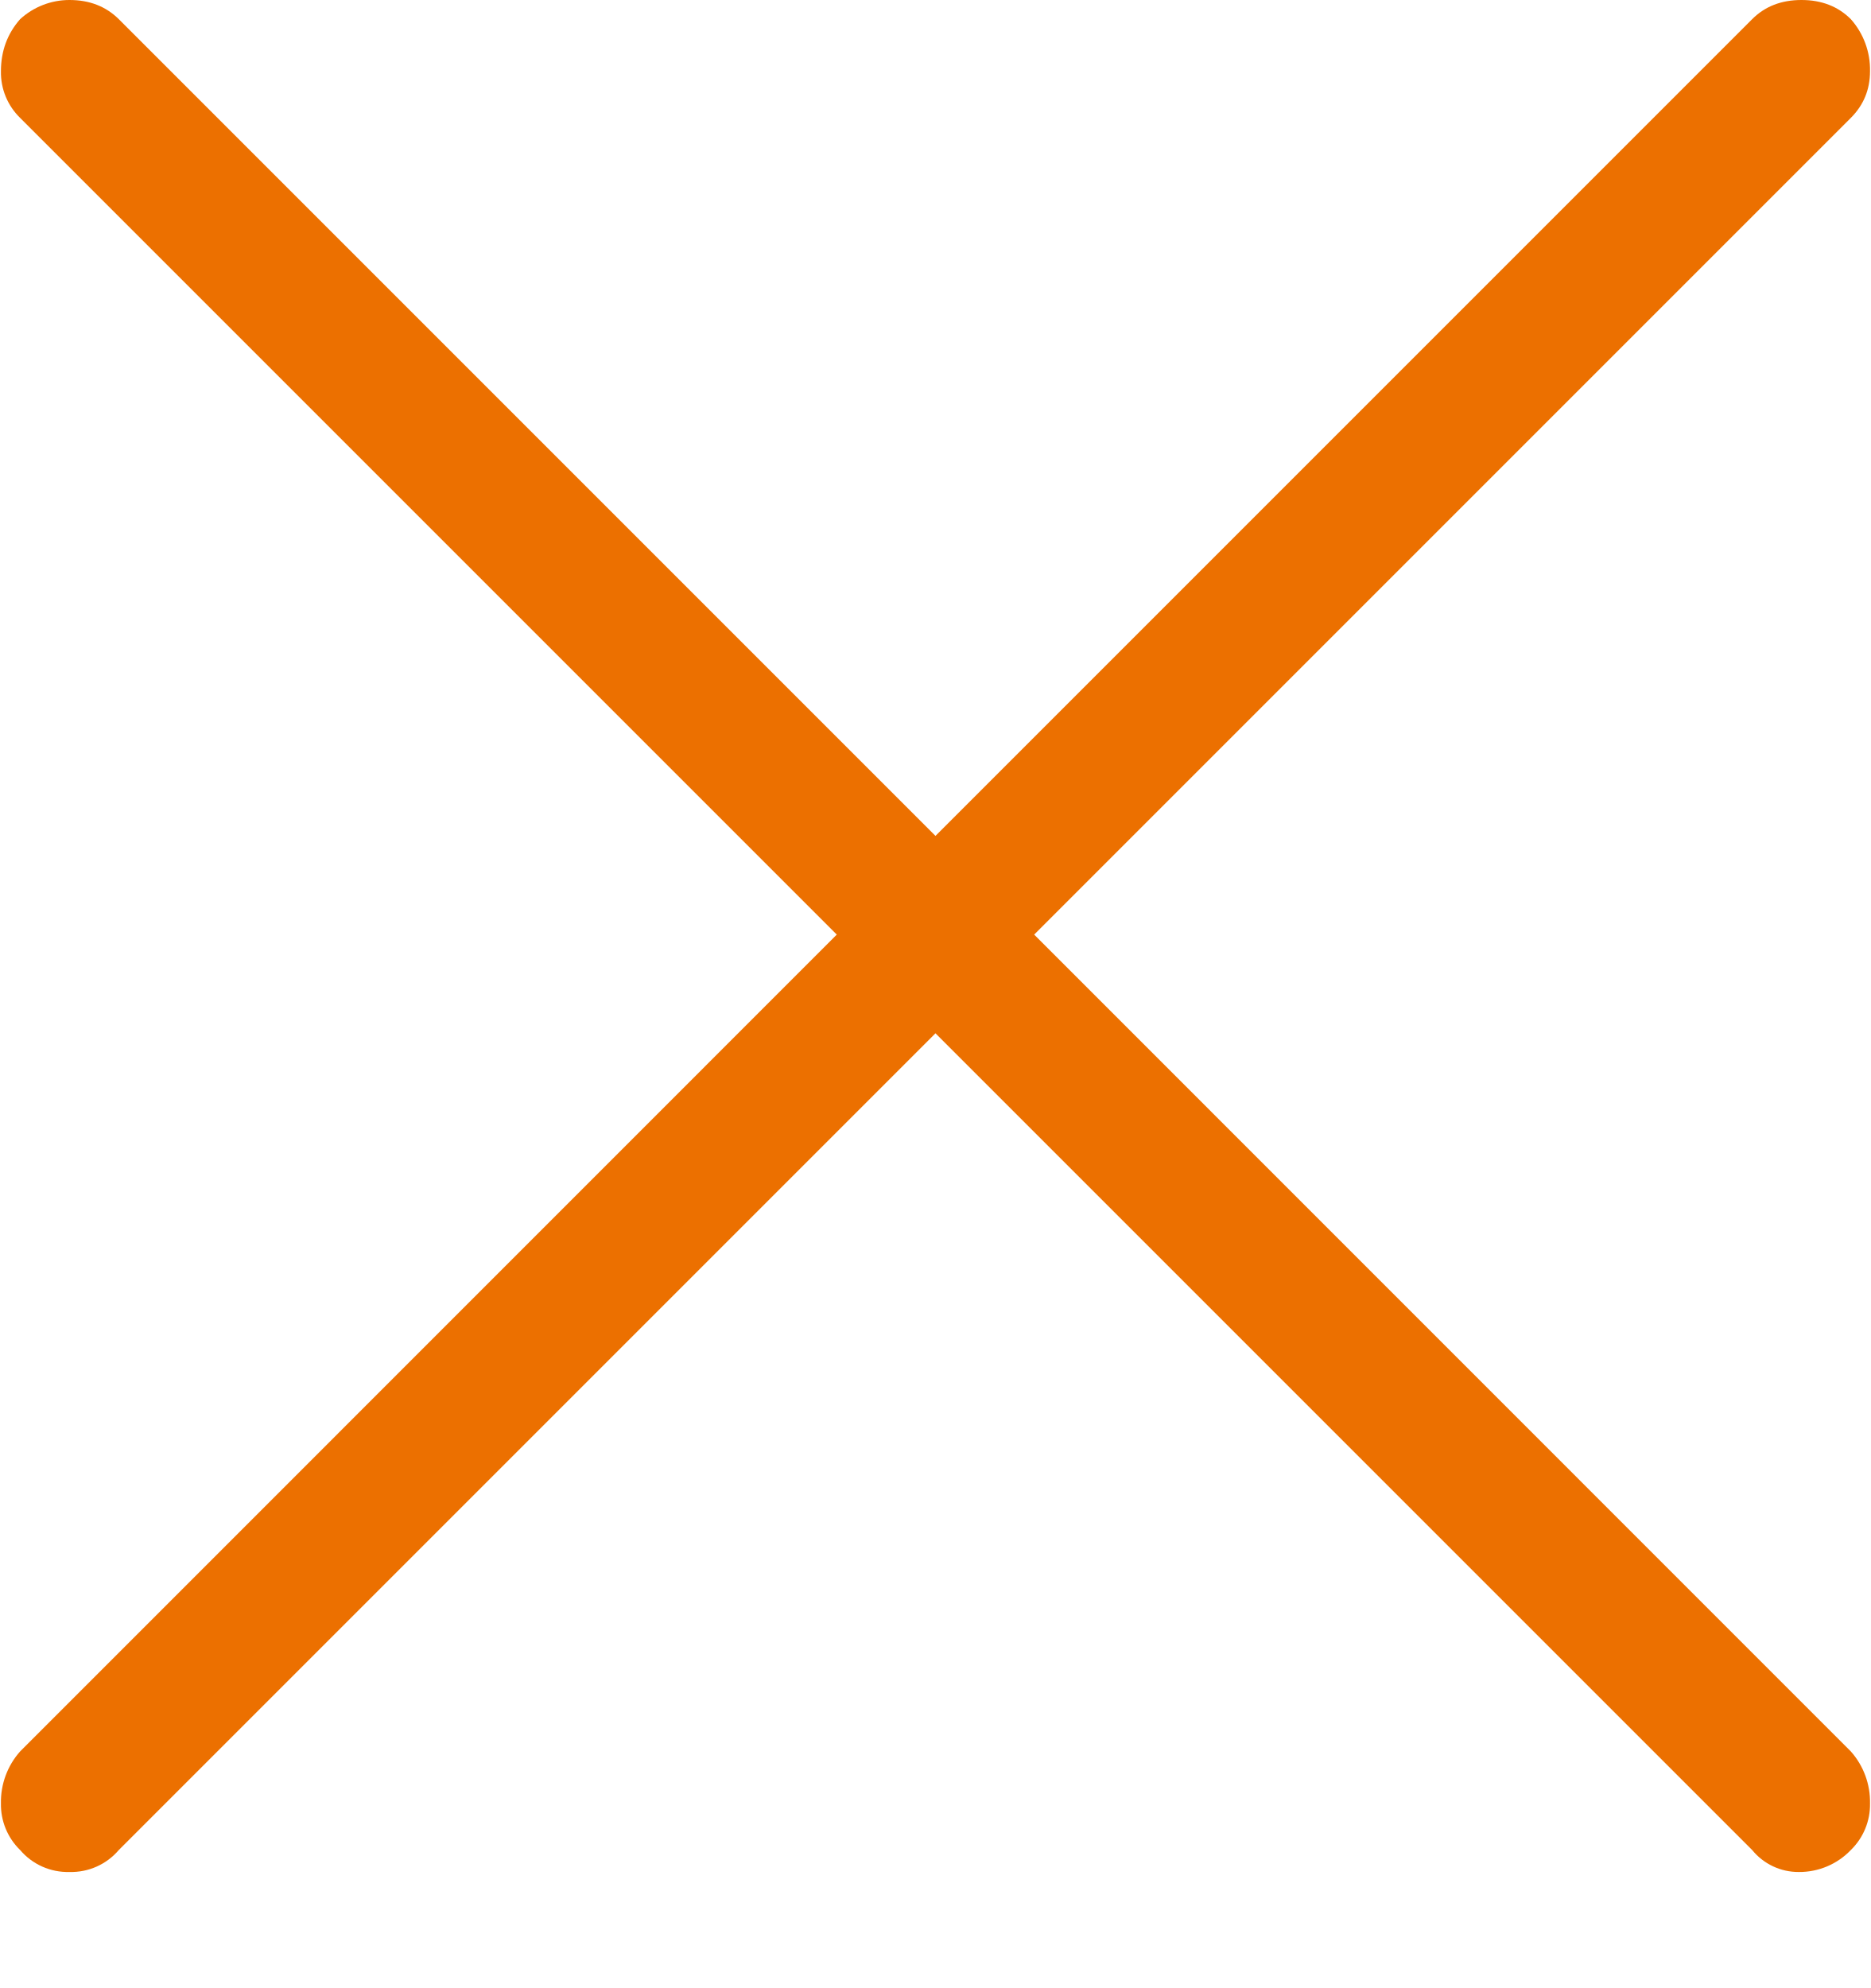
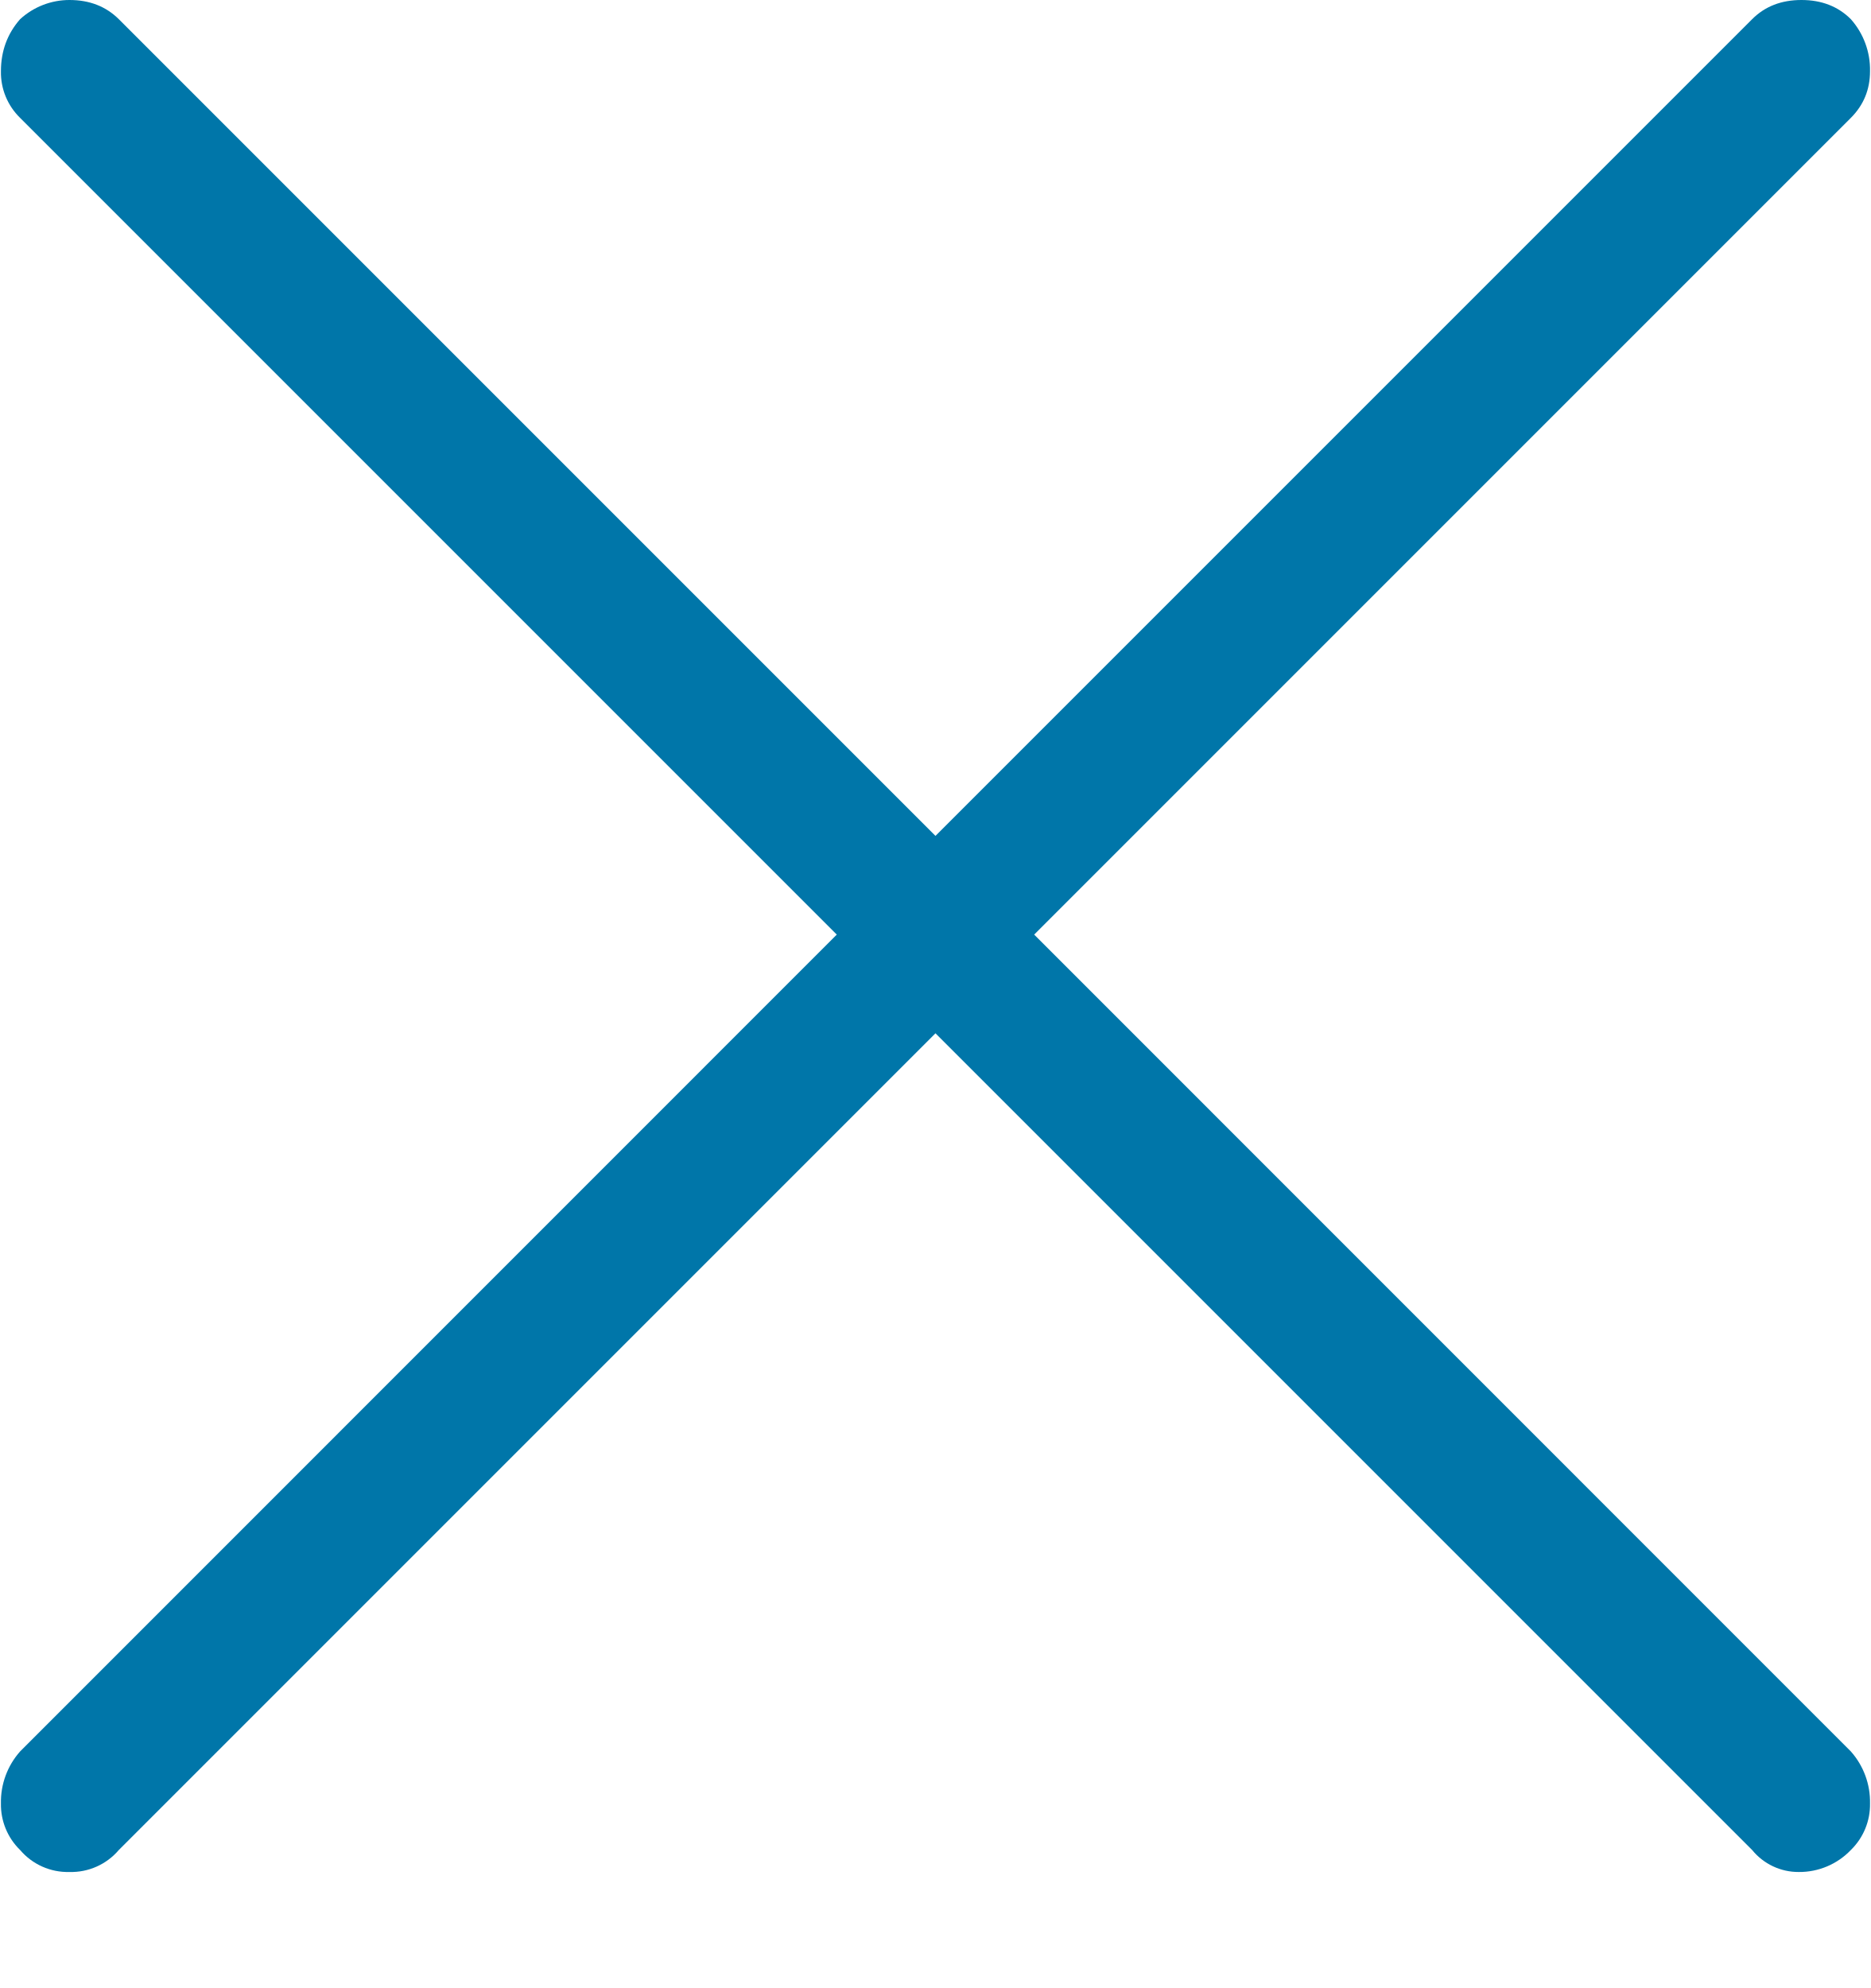
<svg xmlns="http://www.w3.org/2000/svg" width="16" height="17" fill="none">
-   <path d="M15.828 14.977a.65.65 0 01.164.445.542.542 0 01-.164.398.608.608 0 01-.445.188.51.51 0 01-.399-.188L8 8.836 1.016 15.82a.535.535 0 01-.422.188.535.535 0 01-.422-.188.542.542 0 01-.164-.398.65.65 0 01.164-.445l6.984-6.985L.172 1.008A.542.542 0 01.008.609c0-.171.054-.32.164-.445A.624.624 0 01.594 0c.172 0 .312.055.422.164L8 7.148 14.984.164c.11-.11.25-.164.422-.164s.313.055.422.164a.65.65 0 01.164.445c0 .157-.055.29-.164.399L8.844 7.992l6.984 6.985z" fill="#EC7000" />
+   <path d="M15.828 14.977a.65.65 0 01.164.445.542.542 0 01-.164.398.608.608 0 01-.445.188.51.51 0 01-.399-.188L8 8.836 1.016 15.82a.535.535 0 01-.422.188.535.535 0 01-.422-.188.542.542 0 01-.164-.398.65.65 0 01.164-.445l6.984-6.985L.172 1.008A.542.542 0 01.008.609c0-.171.054-.32.164-.445A.624.624 0 01.594 0c.172 0 .312.055.422.164L8 7.148 14.984.164c.11-.11.25-.164.422-.164s.313.055.422.164a.65.65 0 01.164.445c0 .157-.055.29-.164.399L8.844 7.992l6.984 6.985z" fill="#0076A9" />
</svg>
